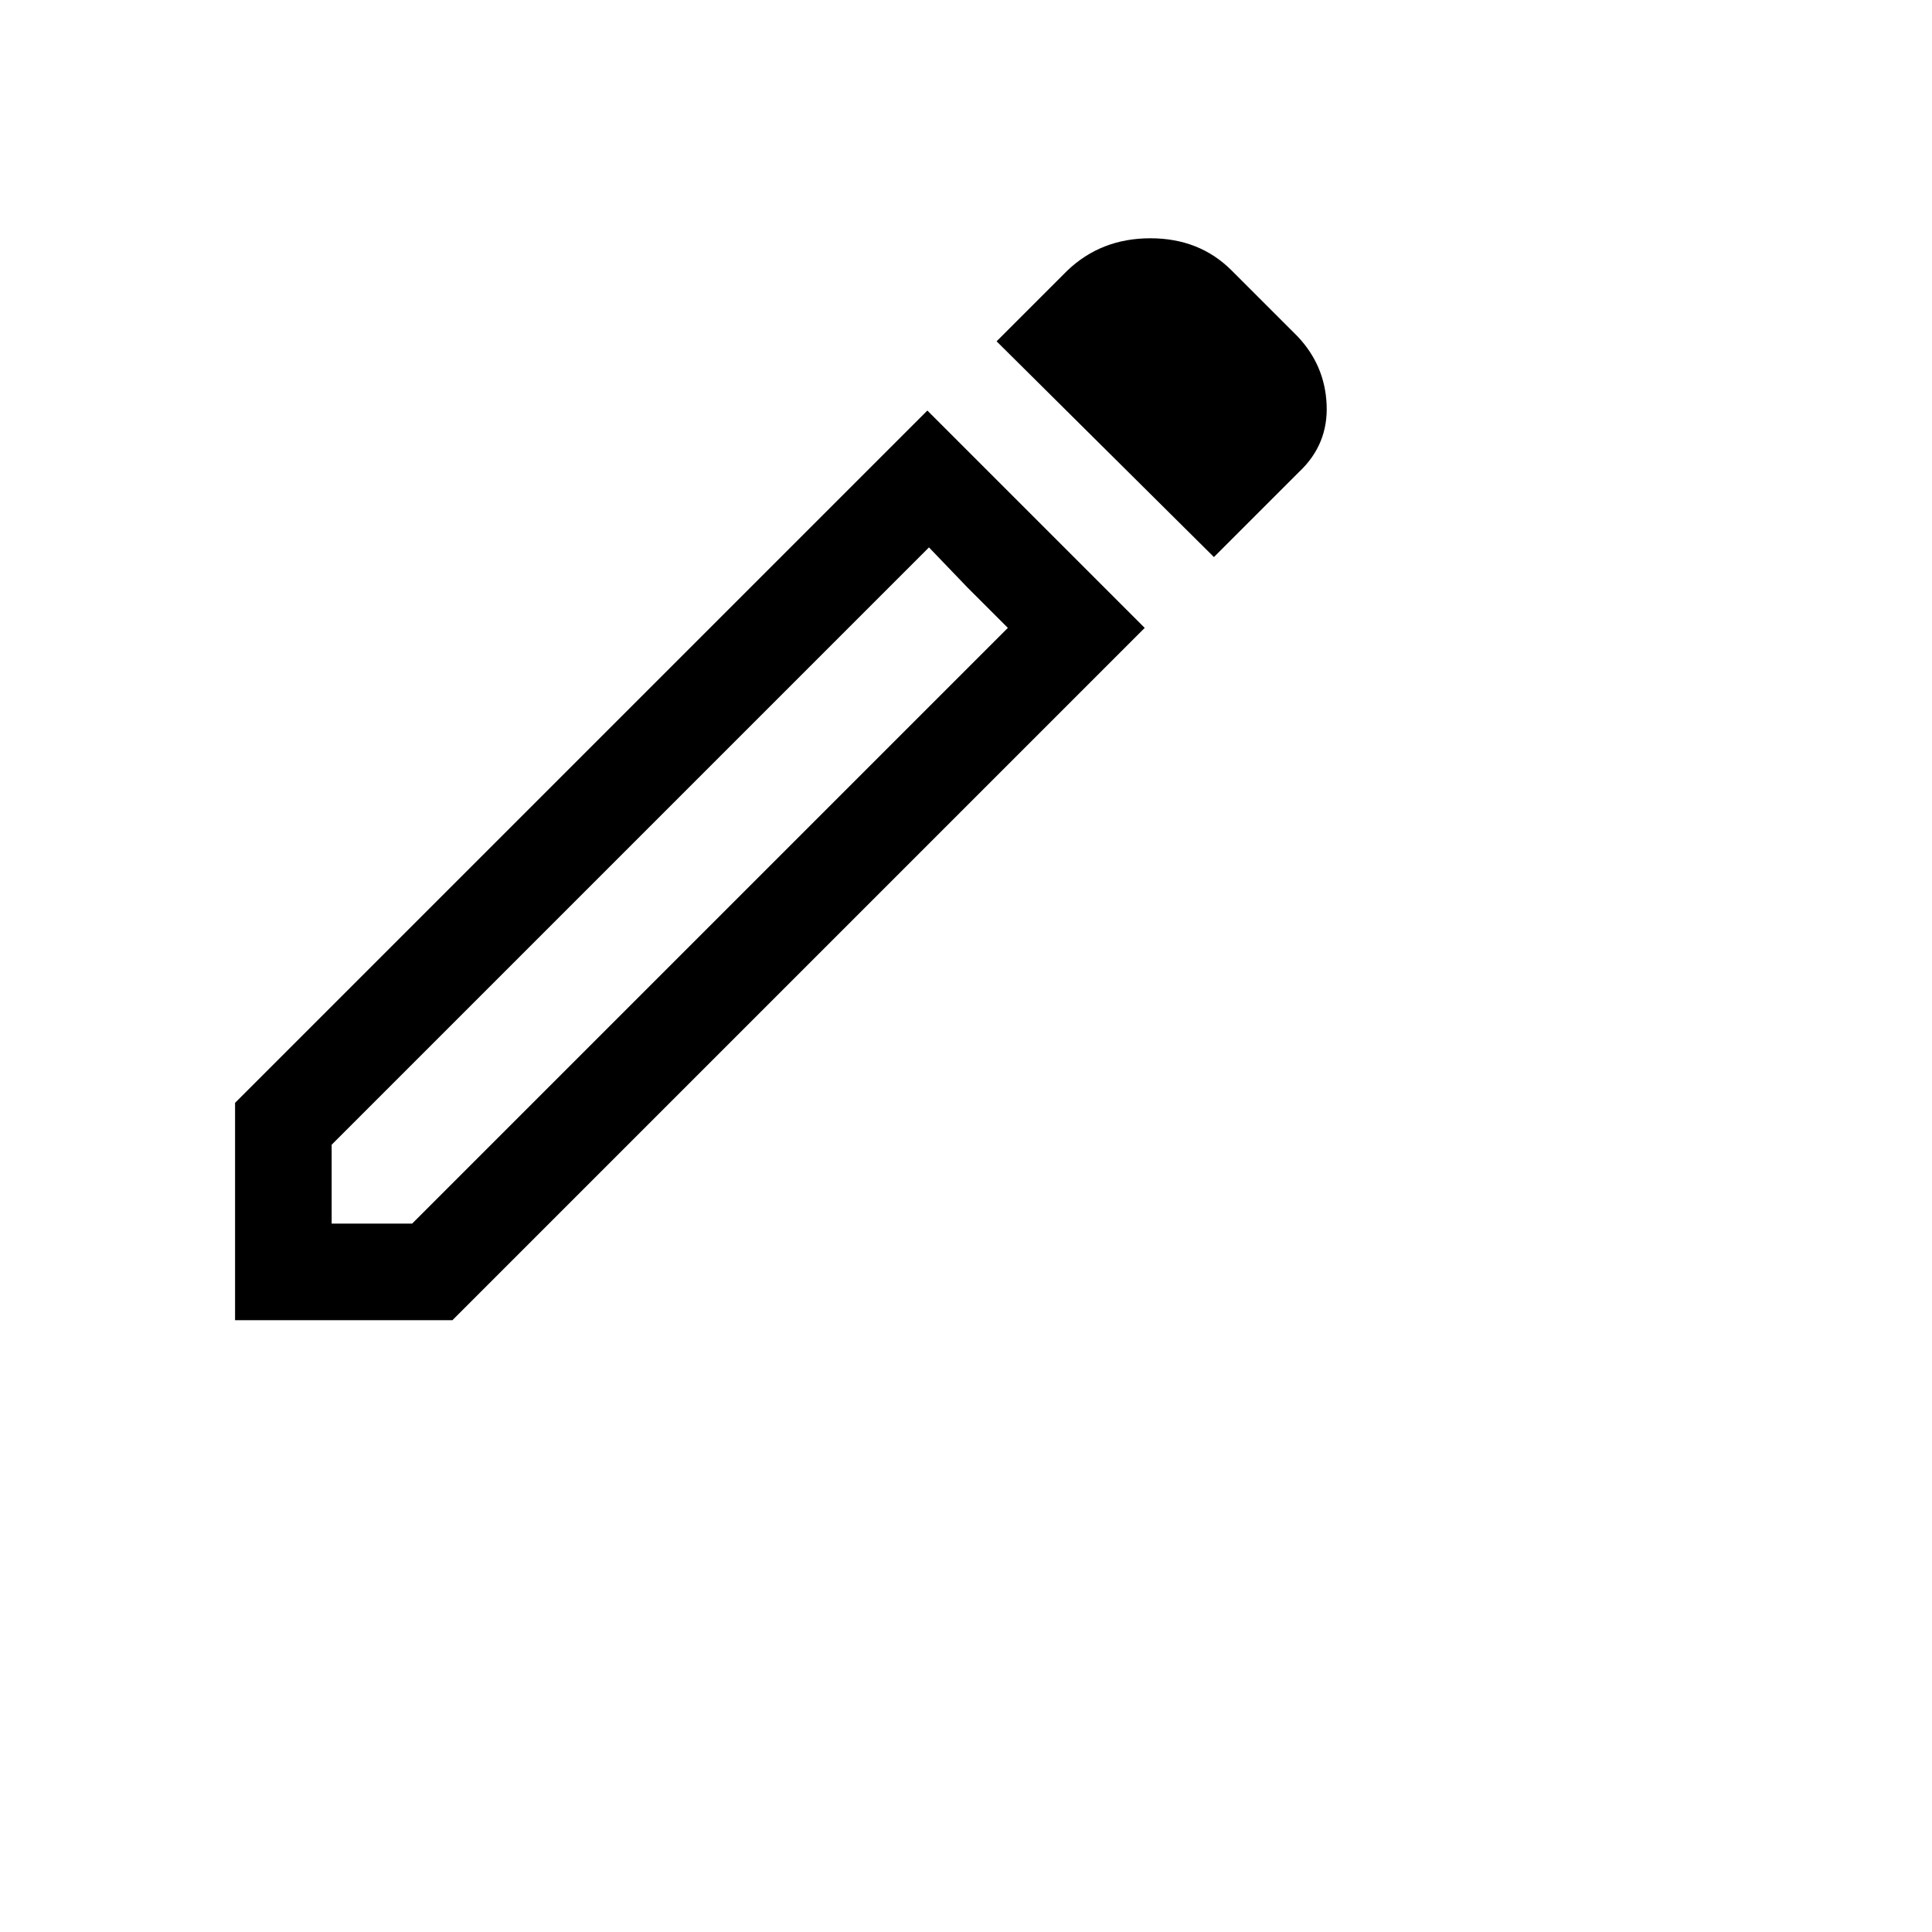
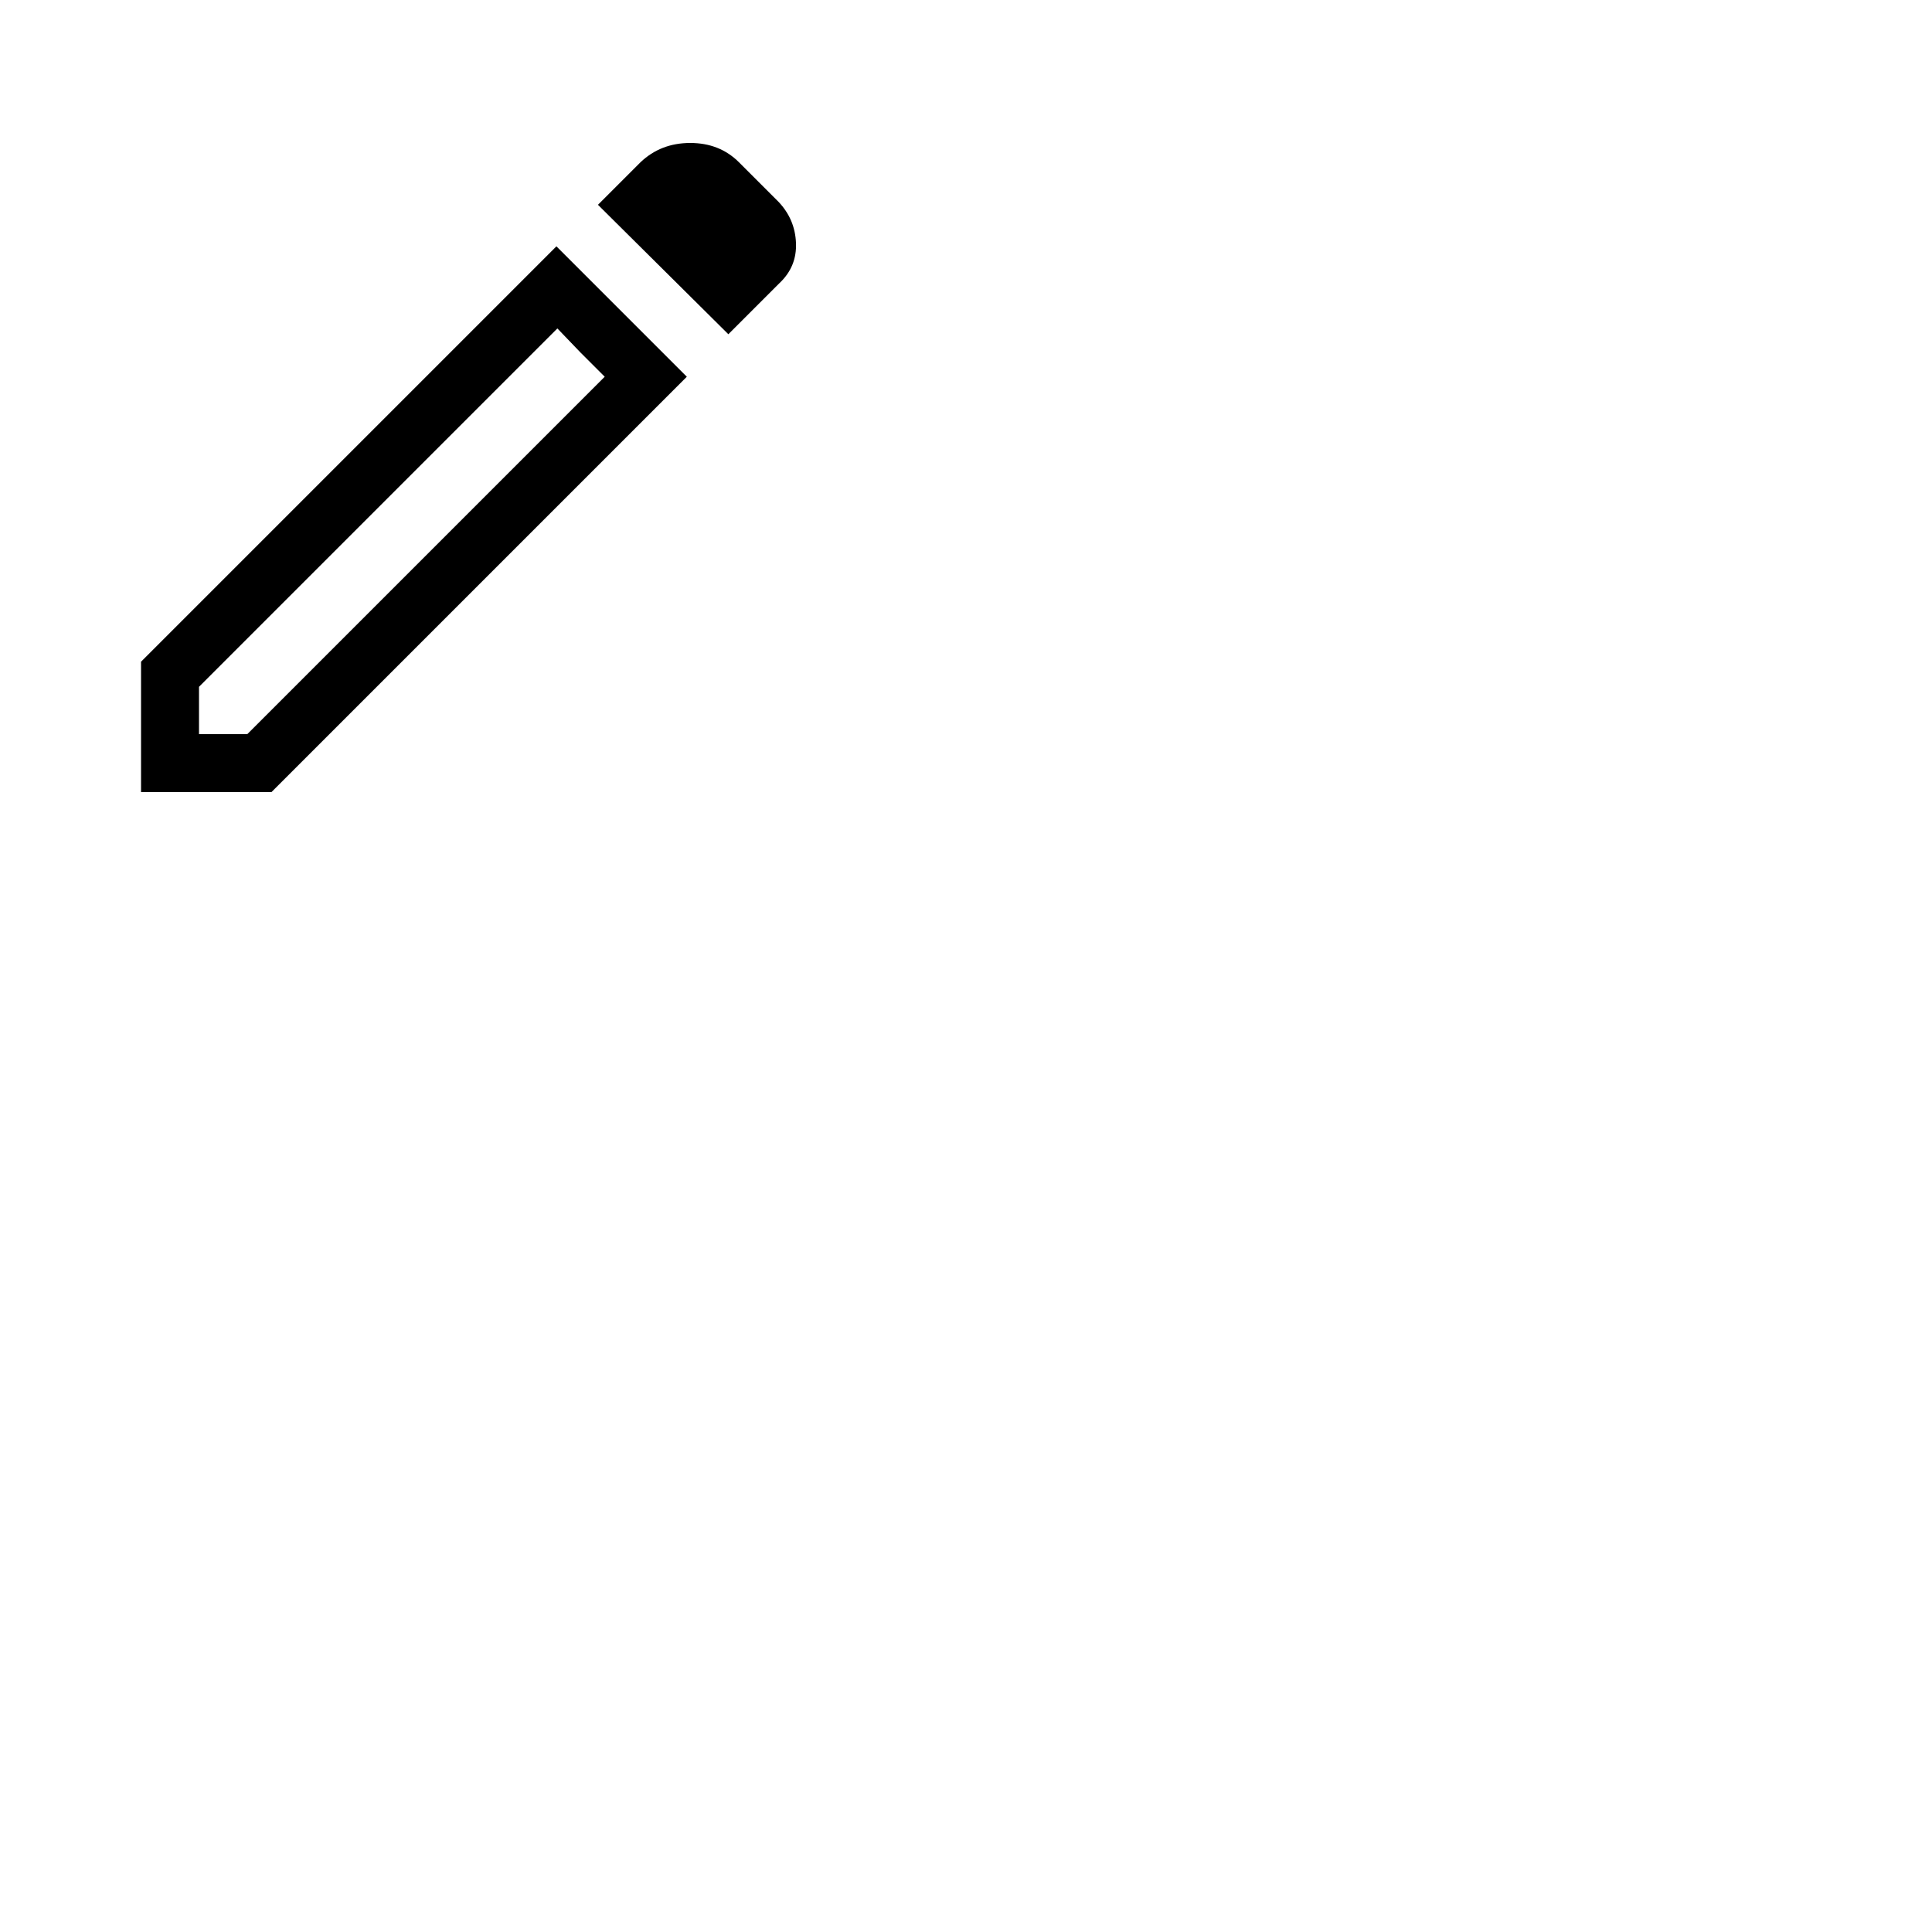
- <svg xmlns="http://www.w3.org/2000/svg" height="30" width="30">
+ <svg xmlns="http://www.w3.org/2000/svg" height="50" width="50">
  <path d="M5.15 19H6.4l9.25-9.25-1.225-1.25-9.275 9.275Zm13.7-10.35L15.475 5.3l1.1-1.1q.525-.5 1.288-.5.762 0 1.262.5l1.025 1.025q.425.45.45 1.062.025.613-.425 1.038Zm-1.075 1.1L7.025 20.5H3.65v-3.375L14.4 6.375Zm-2.75-.625-.6-.625 1.225 1.25Z" />
</svg>
